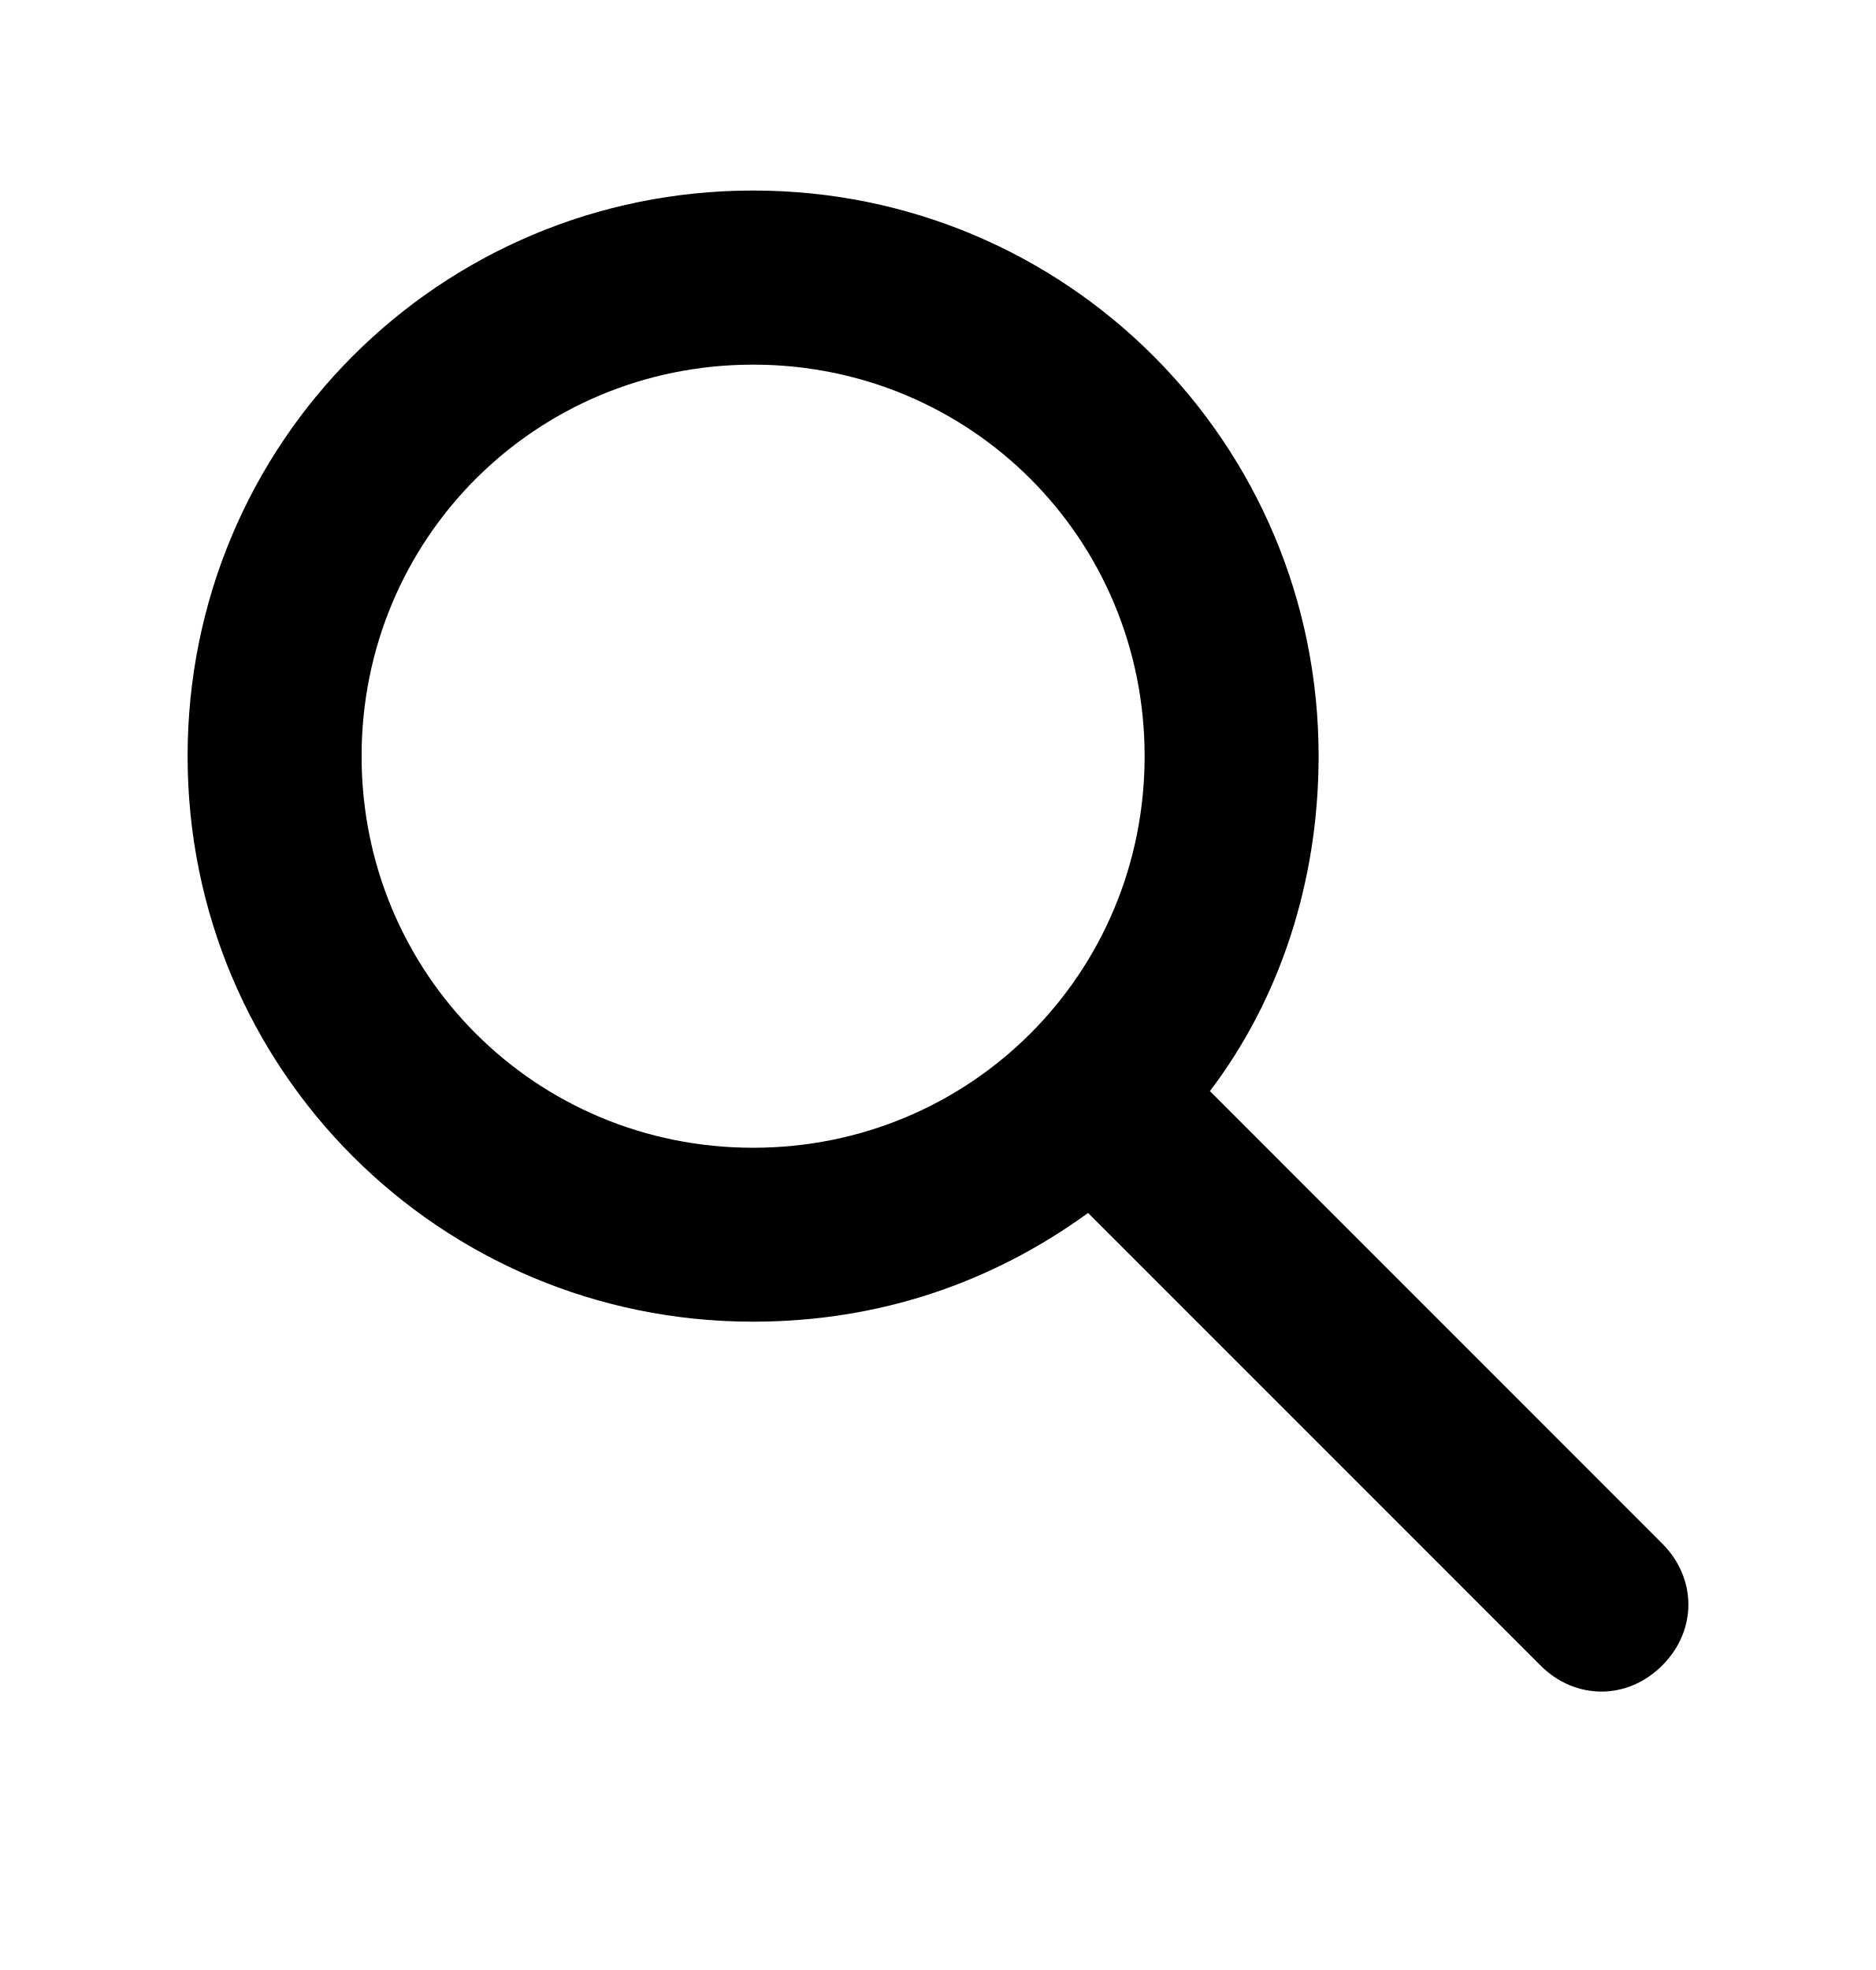
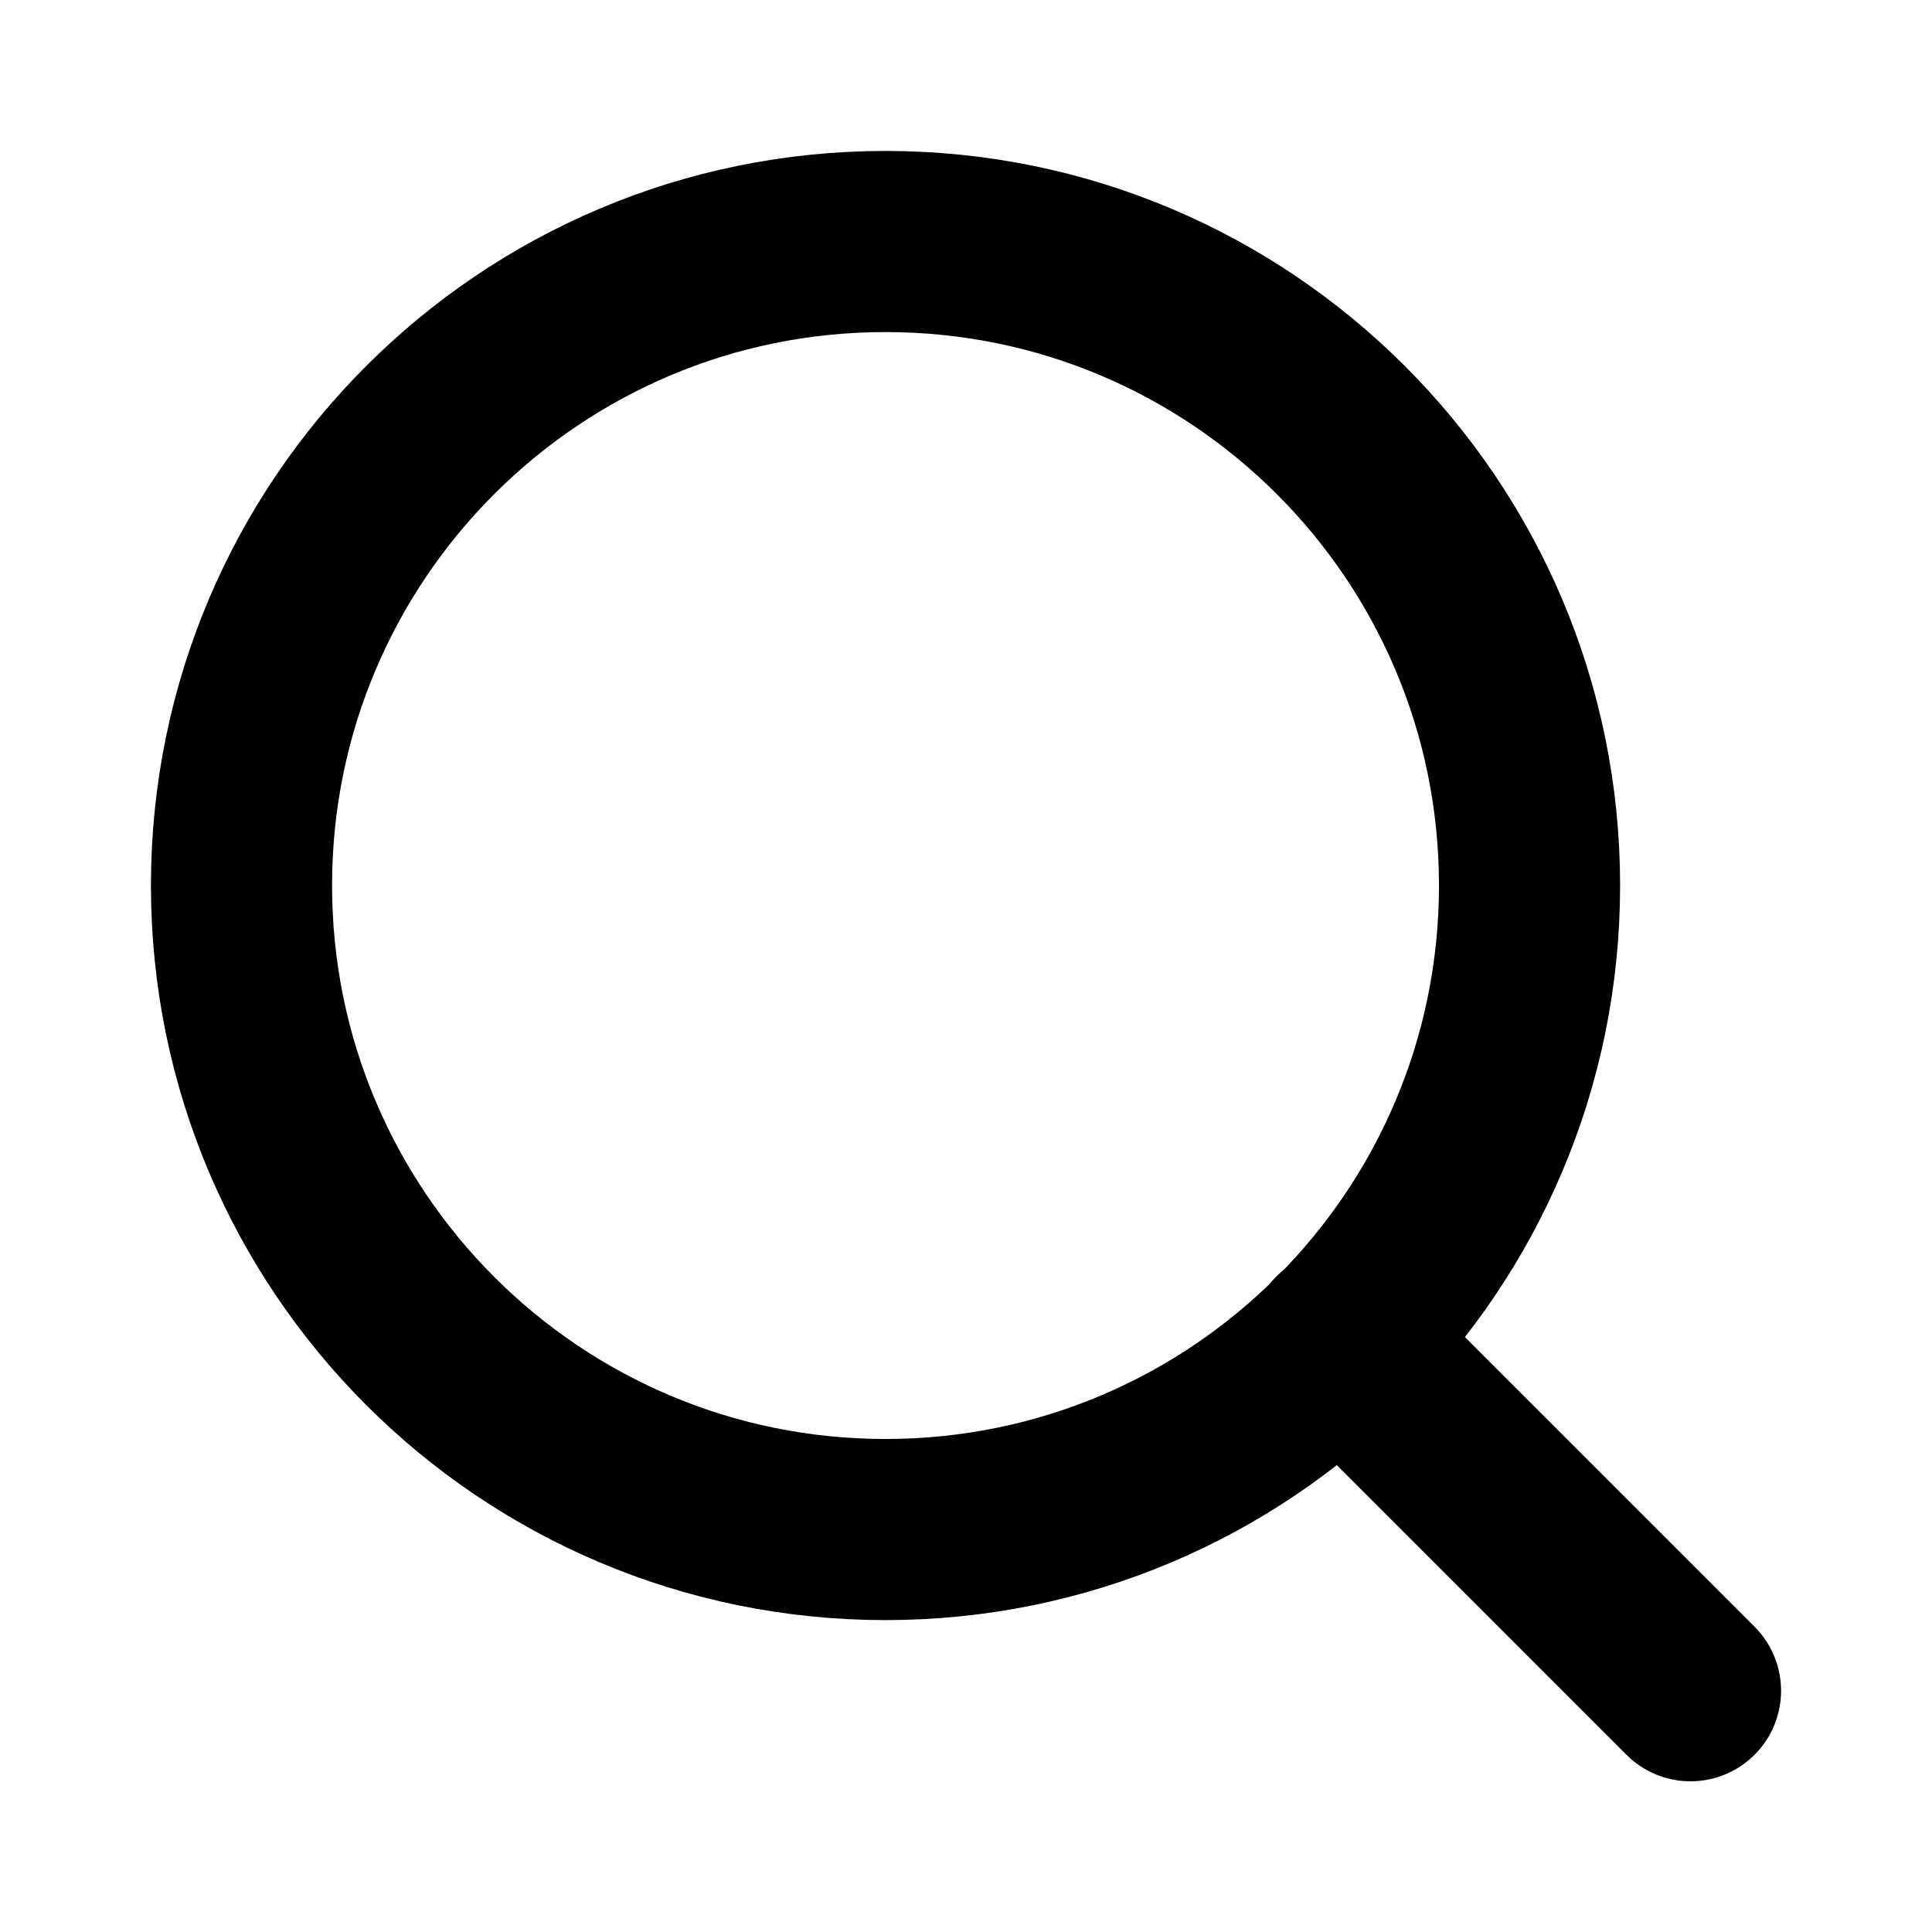
- <svg xmlns="http://www.w3.org/2000/svg" width="20" height="21" viewBox="0 0 20 21" fill="currentColor">
-   <path d="M17.721 16.454L12.899 11.631C13.64 10.657 14.058 9.405 14.058 8.06C14.058 4.721 11.368 2.031 8.029 2.031C4.69 2.031 2 4.722 2 8.061C2 11.4 4.689 14.089 8.028 14.089C9.374 14.089 10.579 13.672 11.6 12.93L16.423 17.753C16.608 17.939 16.84 18.032 17.073 18.032C17.305 18.032 17.536 17.939 17.722 17.753C18.093 17.382 18.093 16.826 17.721 16.454ZM8.029 12.235C5.71 12.235 3.855 10.38 3.855 8.061C3.855 5.742 5.71 3.887 8.029 3.887C10.348 3.887 12.203 5.742 12.203 8.061C12.203 10.379 10.347 12.235 8.029 12.235Z" />
+ <svg xmlns="http://www.w3.org/2000/svg" width="16" height="16" viewBox="0 0 16 16" fill="none">
+   <path d="M7.333 12.667C10.279 12.667 12.667 10.279 12.667 7.333C12.667 4.388 10.279 2 7.333 2C4.388 2 2 4.388 2 7.333C2 10.279 4.388 12.667 7.333 12.667Z" stroke="currentColor" stroke-width="1.5" stroke-linecap="round" stroke-linejoin="round" />
+   <path d="M14 14.002L11.1 11.102" stroke="currentColor" stroke-width="1.5" stroke-linecap="round" stroke-linejoin="round" />
</svg>
